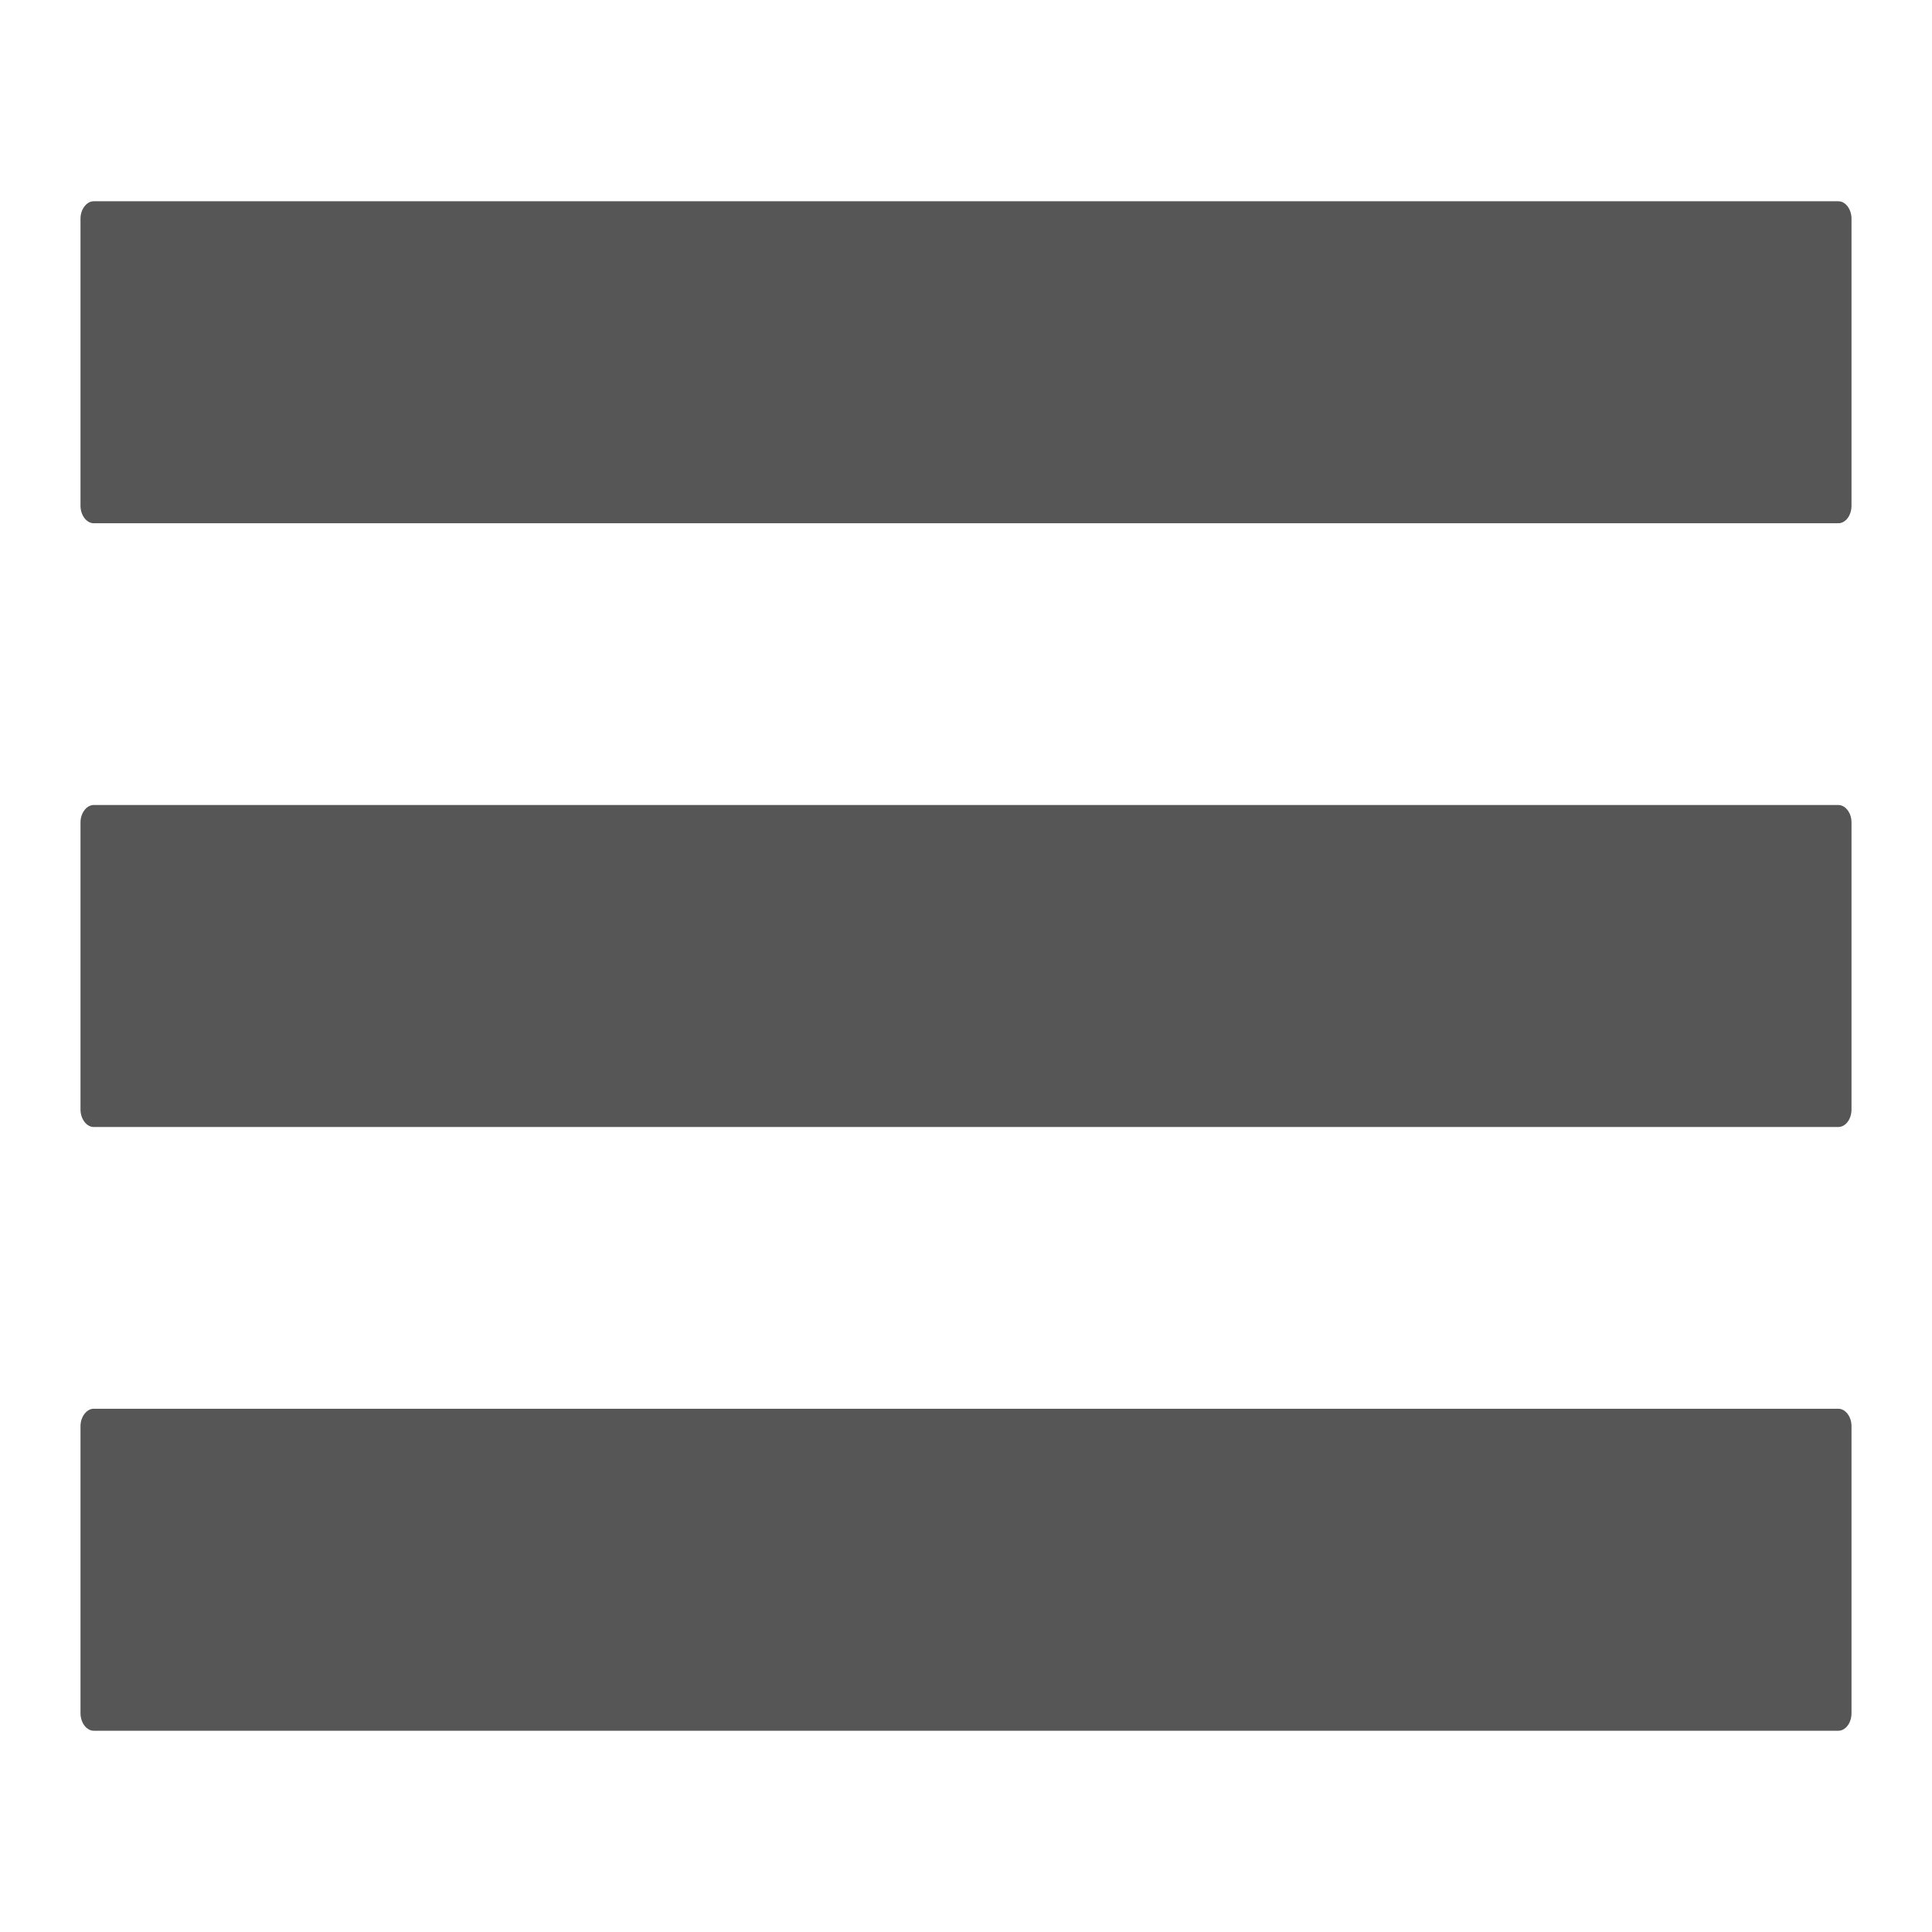
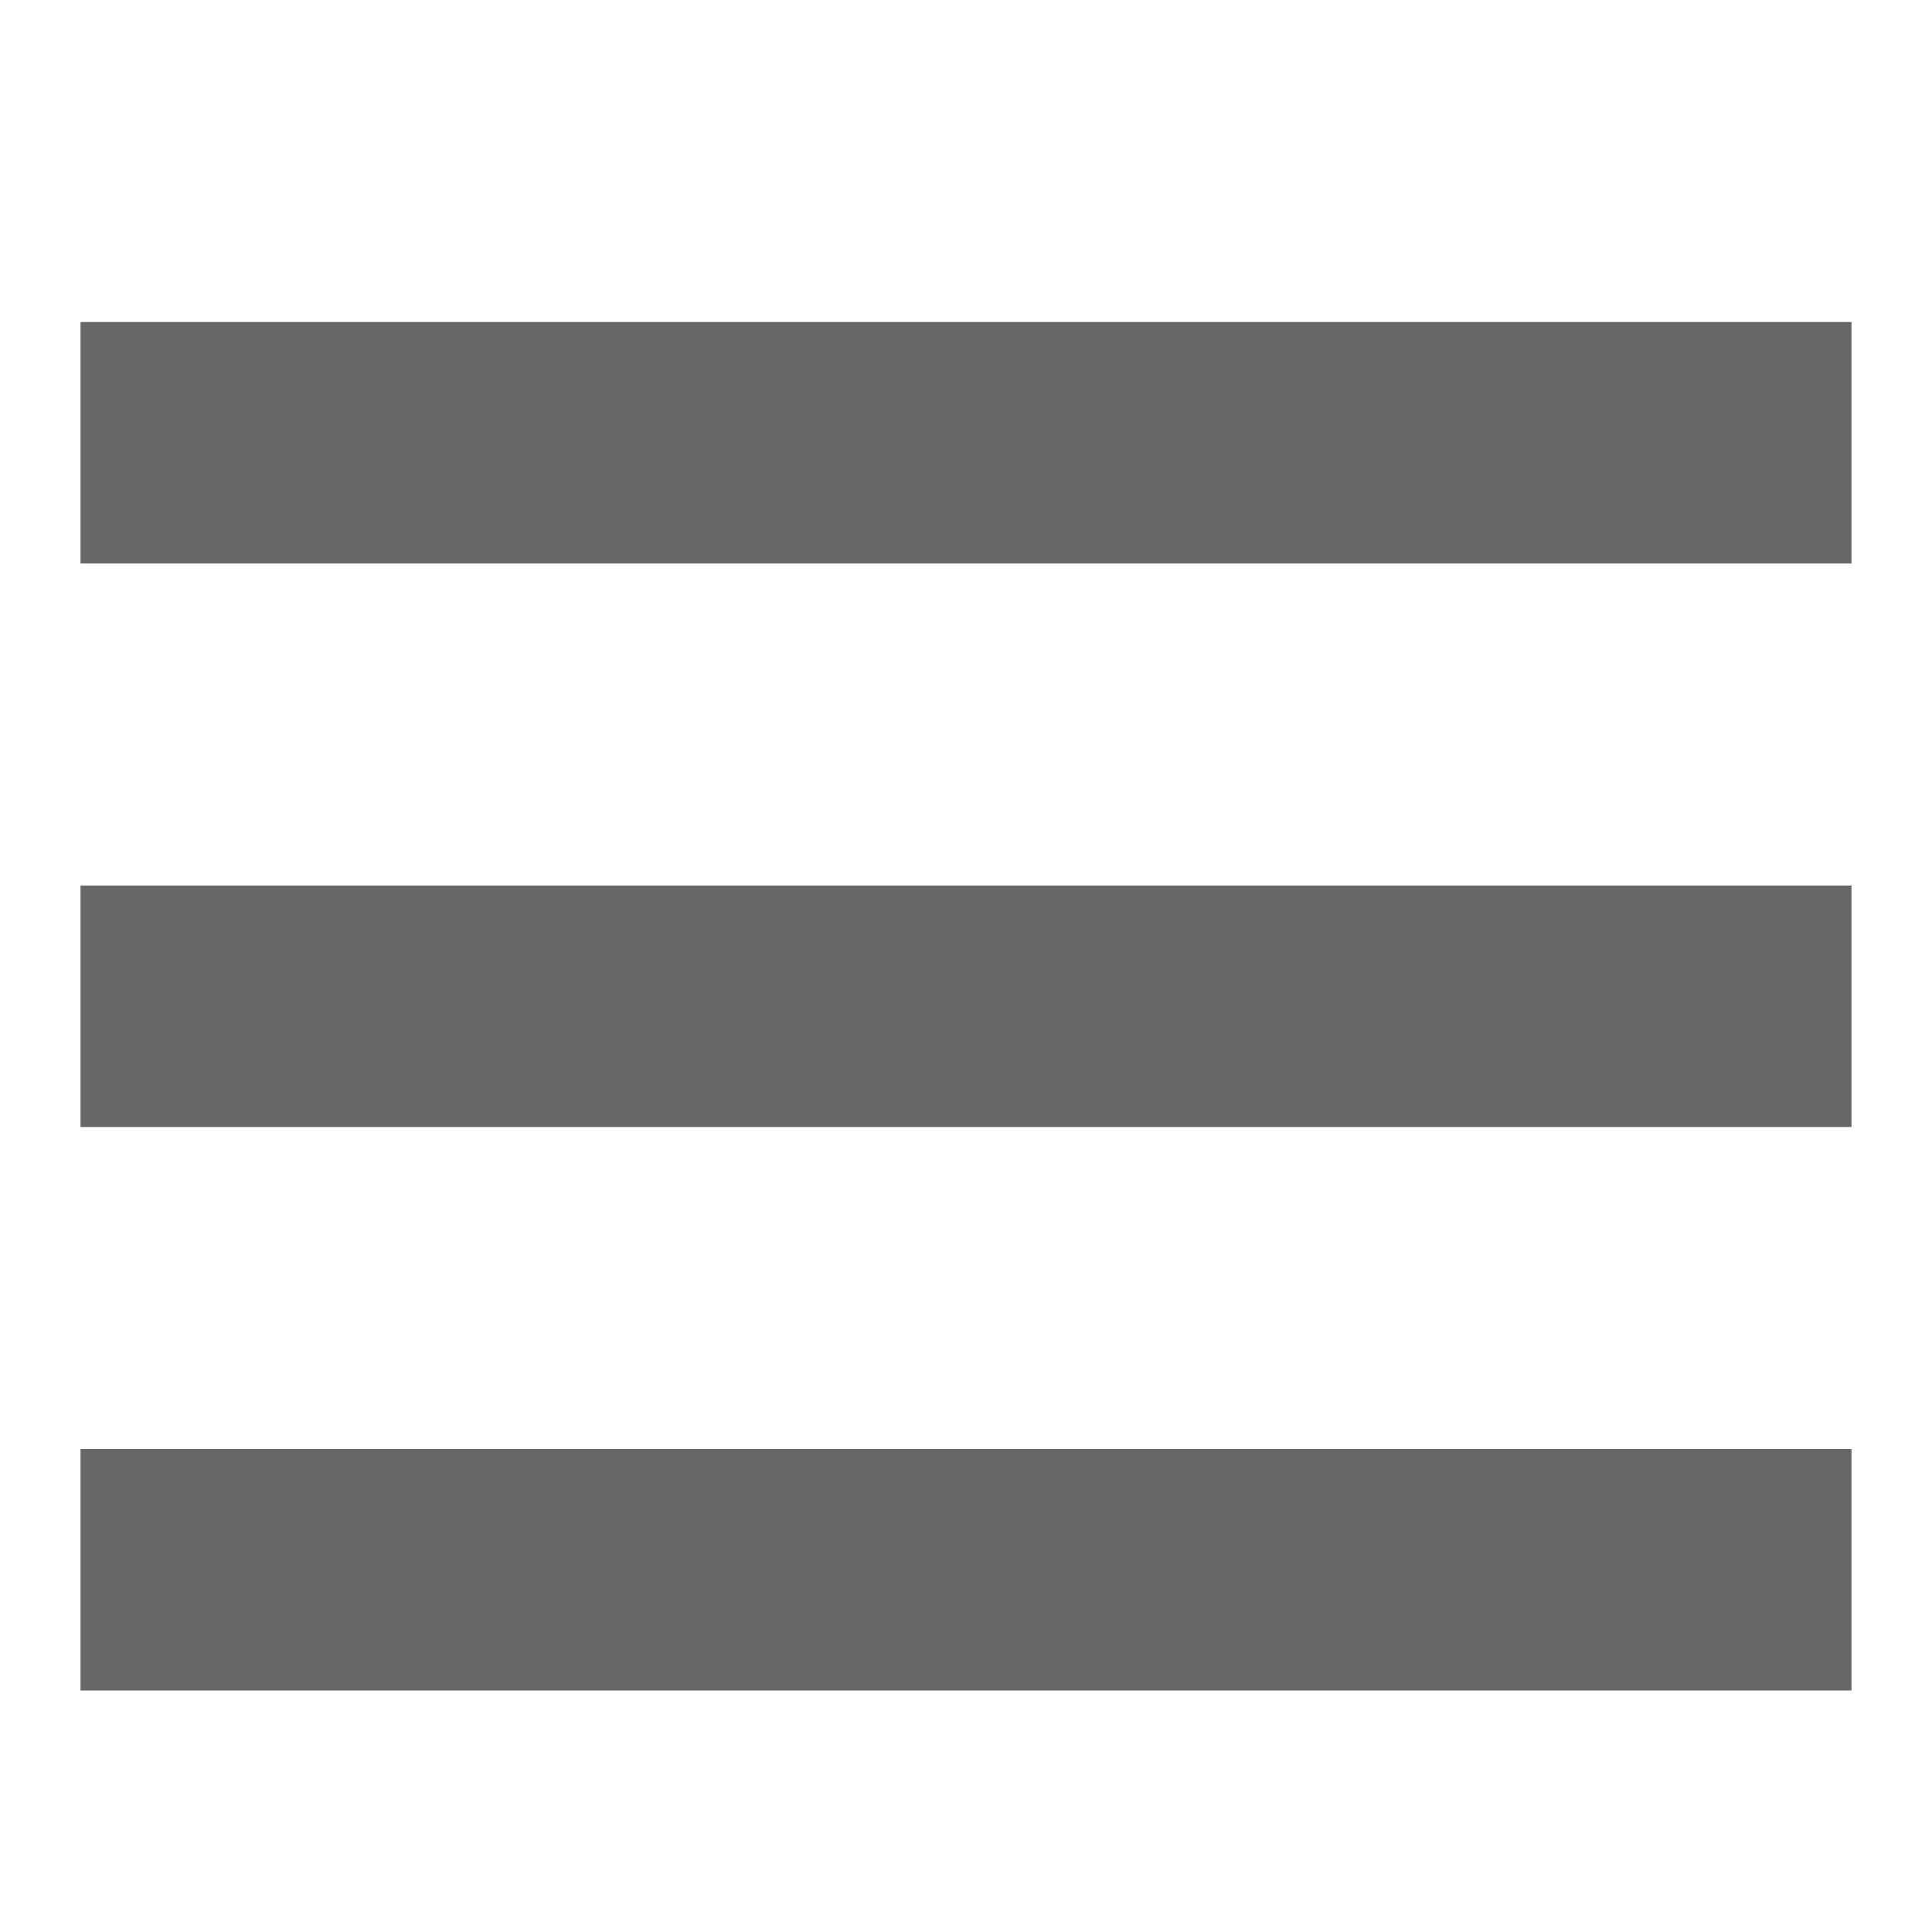
- <svg xmlns="http://www.w3.org/2000/svg" width="48" height="48" viewBox="0 0 48 48">
-   <path d="M46 5.432v7.133c0 .242-.148.435-.328.435H2.328C2.153 13 2 12.803 2 12.565V5.432C2 5.198 2.153 5 2.328 5h43.344c.18 0 .328.198.328.432zm0 30v7.133c0 .242-.148.435-.328.435H2.328C2.153 43 2 42.803 2 42.565v-7.133c0-.234.153-.432.328-.432h43.344c.18 0 .328.198.328.432zm0-15v7.133c0 .242-.148.435-.328.435H2.328C2.153 28 2 27.803 2 27.565v-7.133c0-.234.153-.432.328-.432h43.344c.18 0 .328.198.328.432z" fill="#565656" />
+ <svg xmlns="http://www.w3.org/2000/svg" version="1.1" id="Layer_1" x="0px" y="0px" viewBox="0 0 24 24" enable-background="new 0 0 24 24" xml:space="preserve">
+   <g>
+     <g transform="matrix(1 0 0 -1 0 1638)">
+       <path fill="#676767" d="M23,1617H1v3h22V1617z" />
+     </g>
+     <g transform="matrix(1 0 0 -1 0 1638)">
+       <path fill="#676767" d="M23,1624H1v3h22V1624z" />
+     </g>
+     <g transform="matrix(1 0 0 -1 0 1638)">
+       <path fill="#676767" d="M23,1631H1v3h22V1631z" />
+     </g>
+   </g>
</svg>
